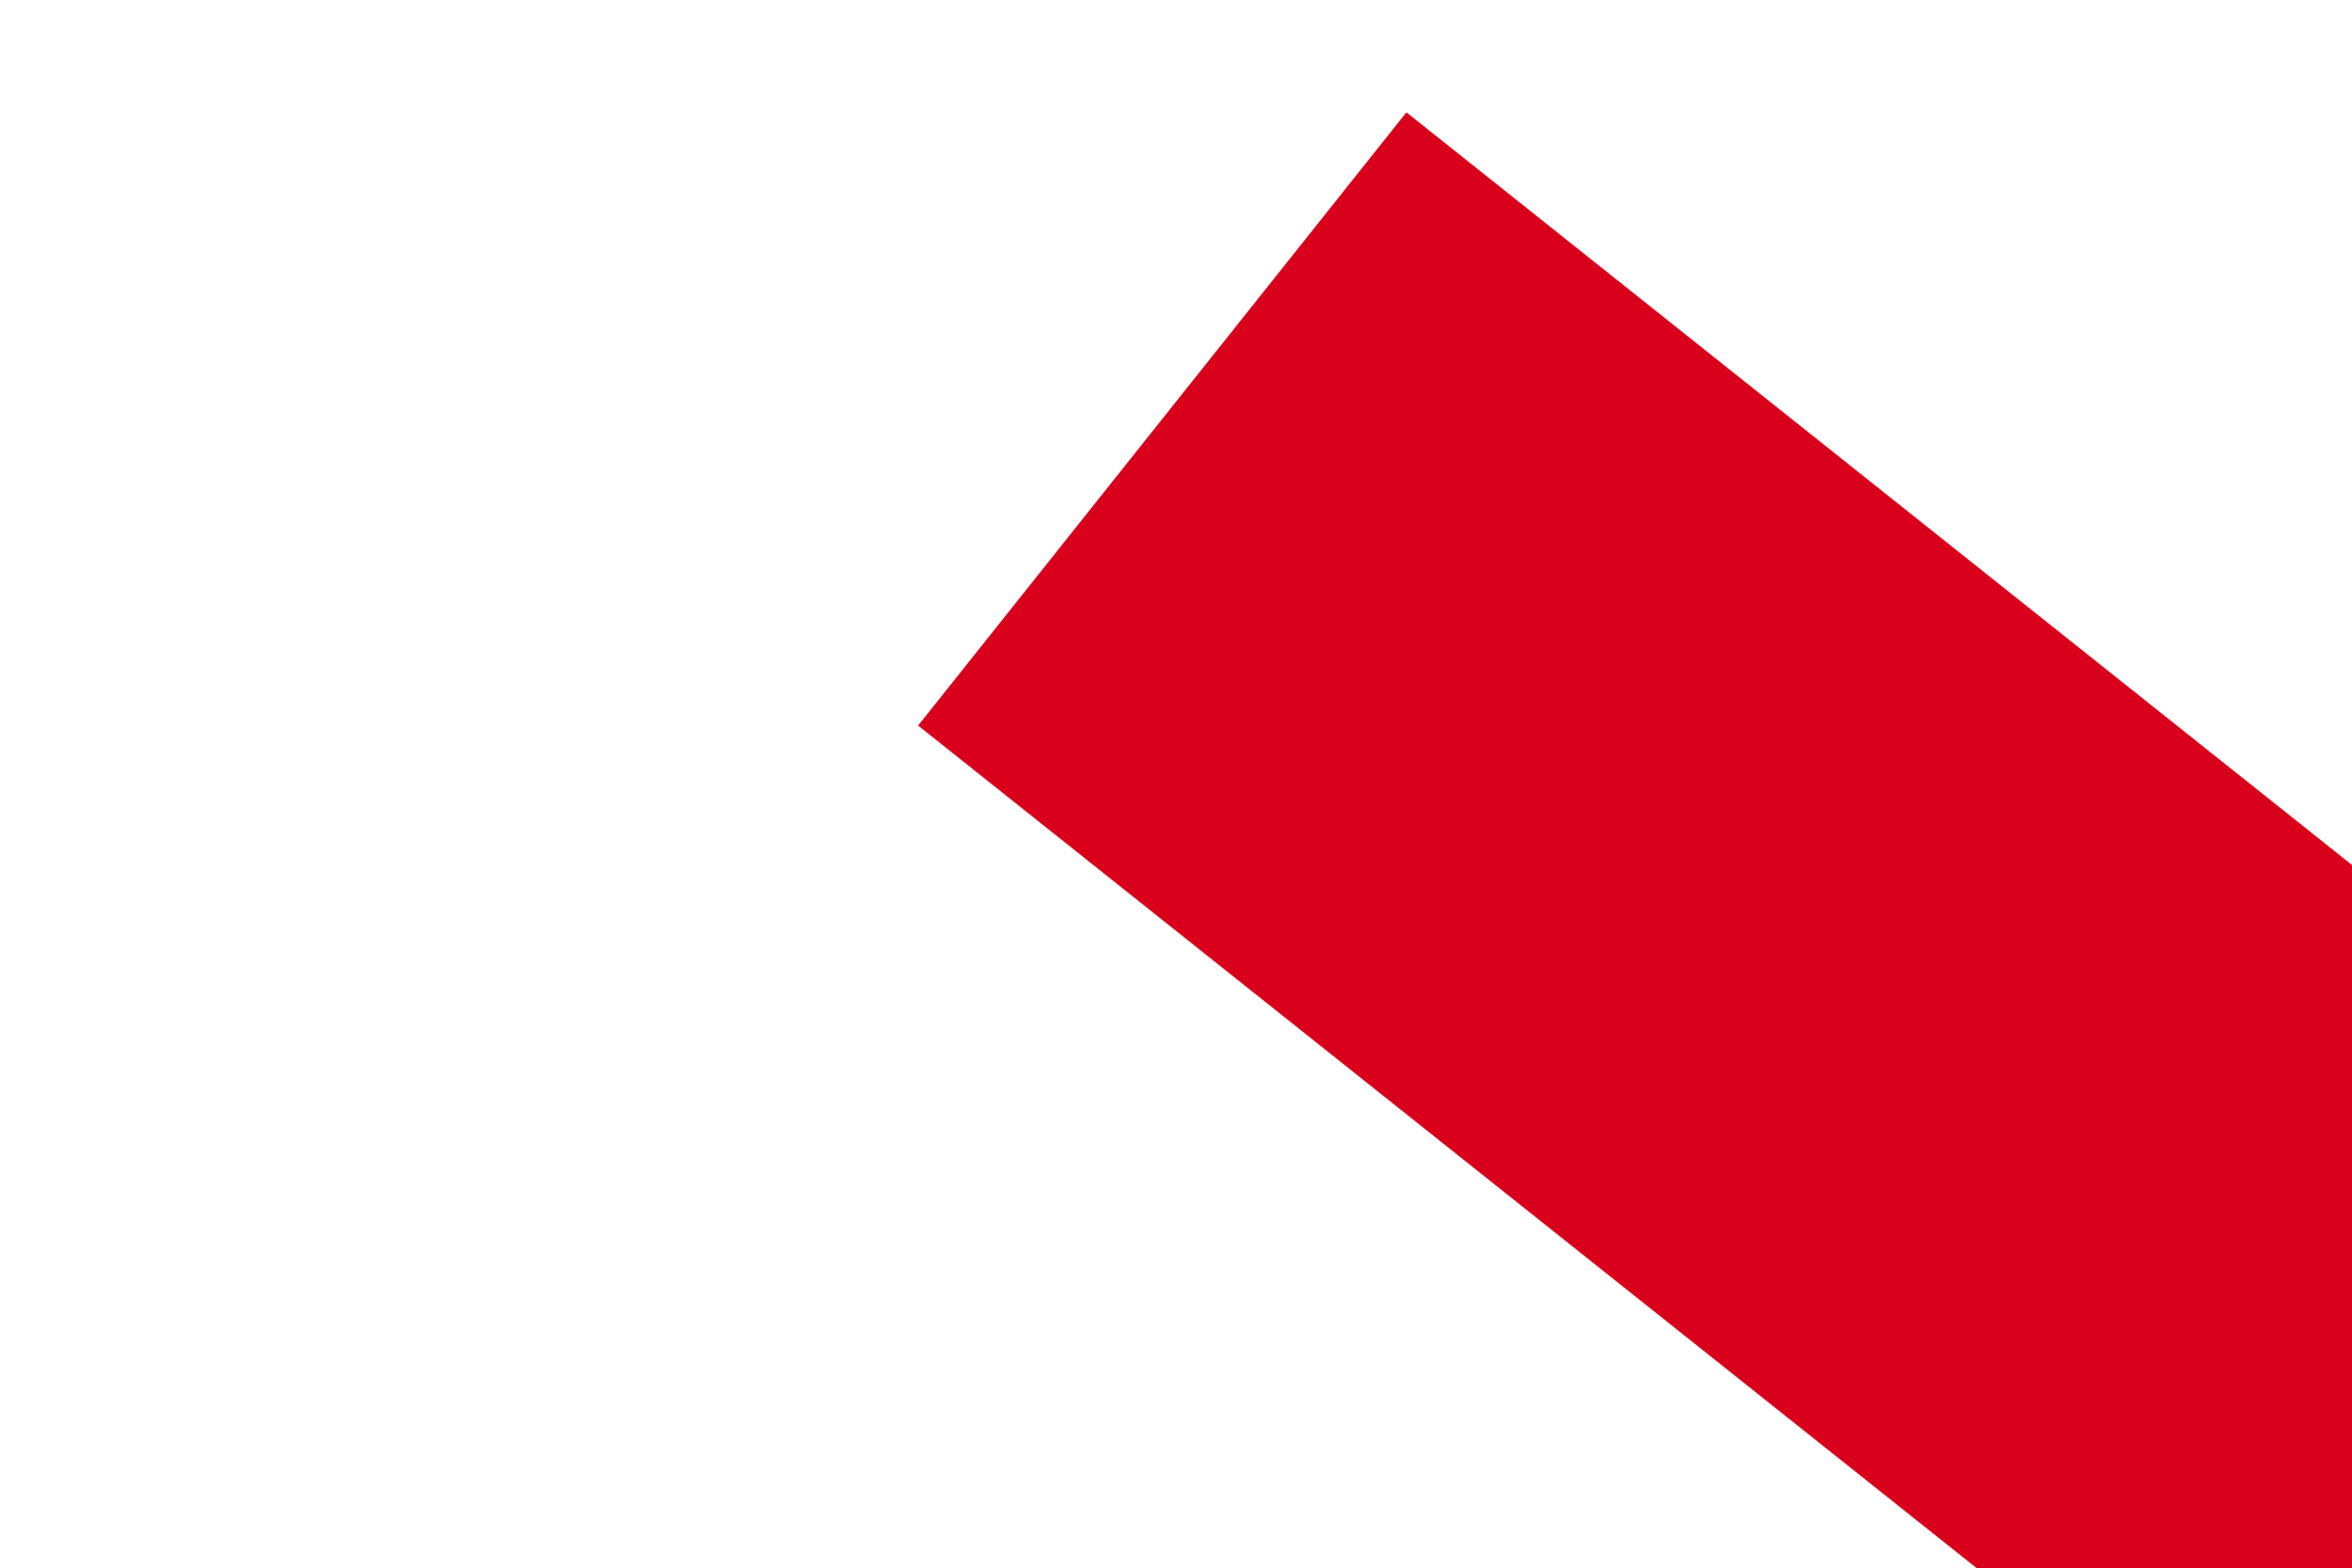
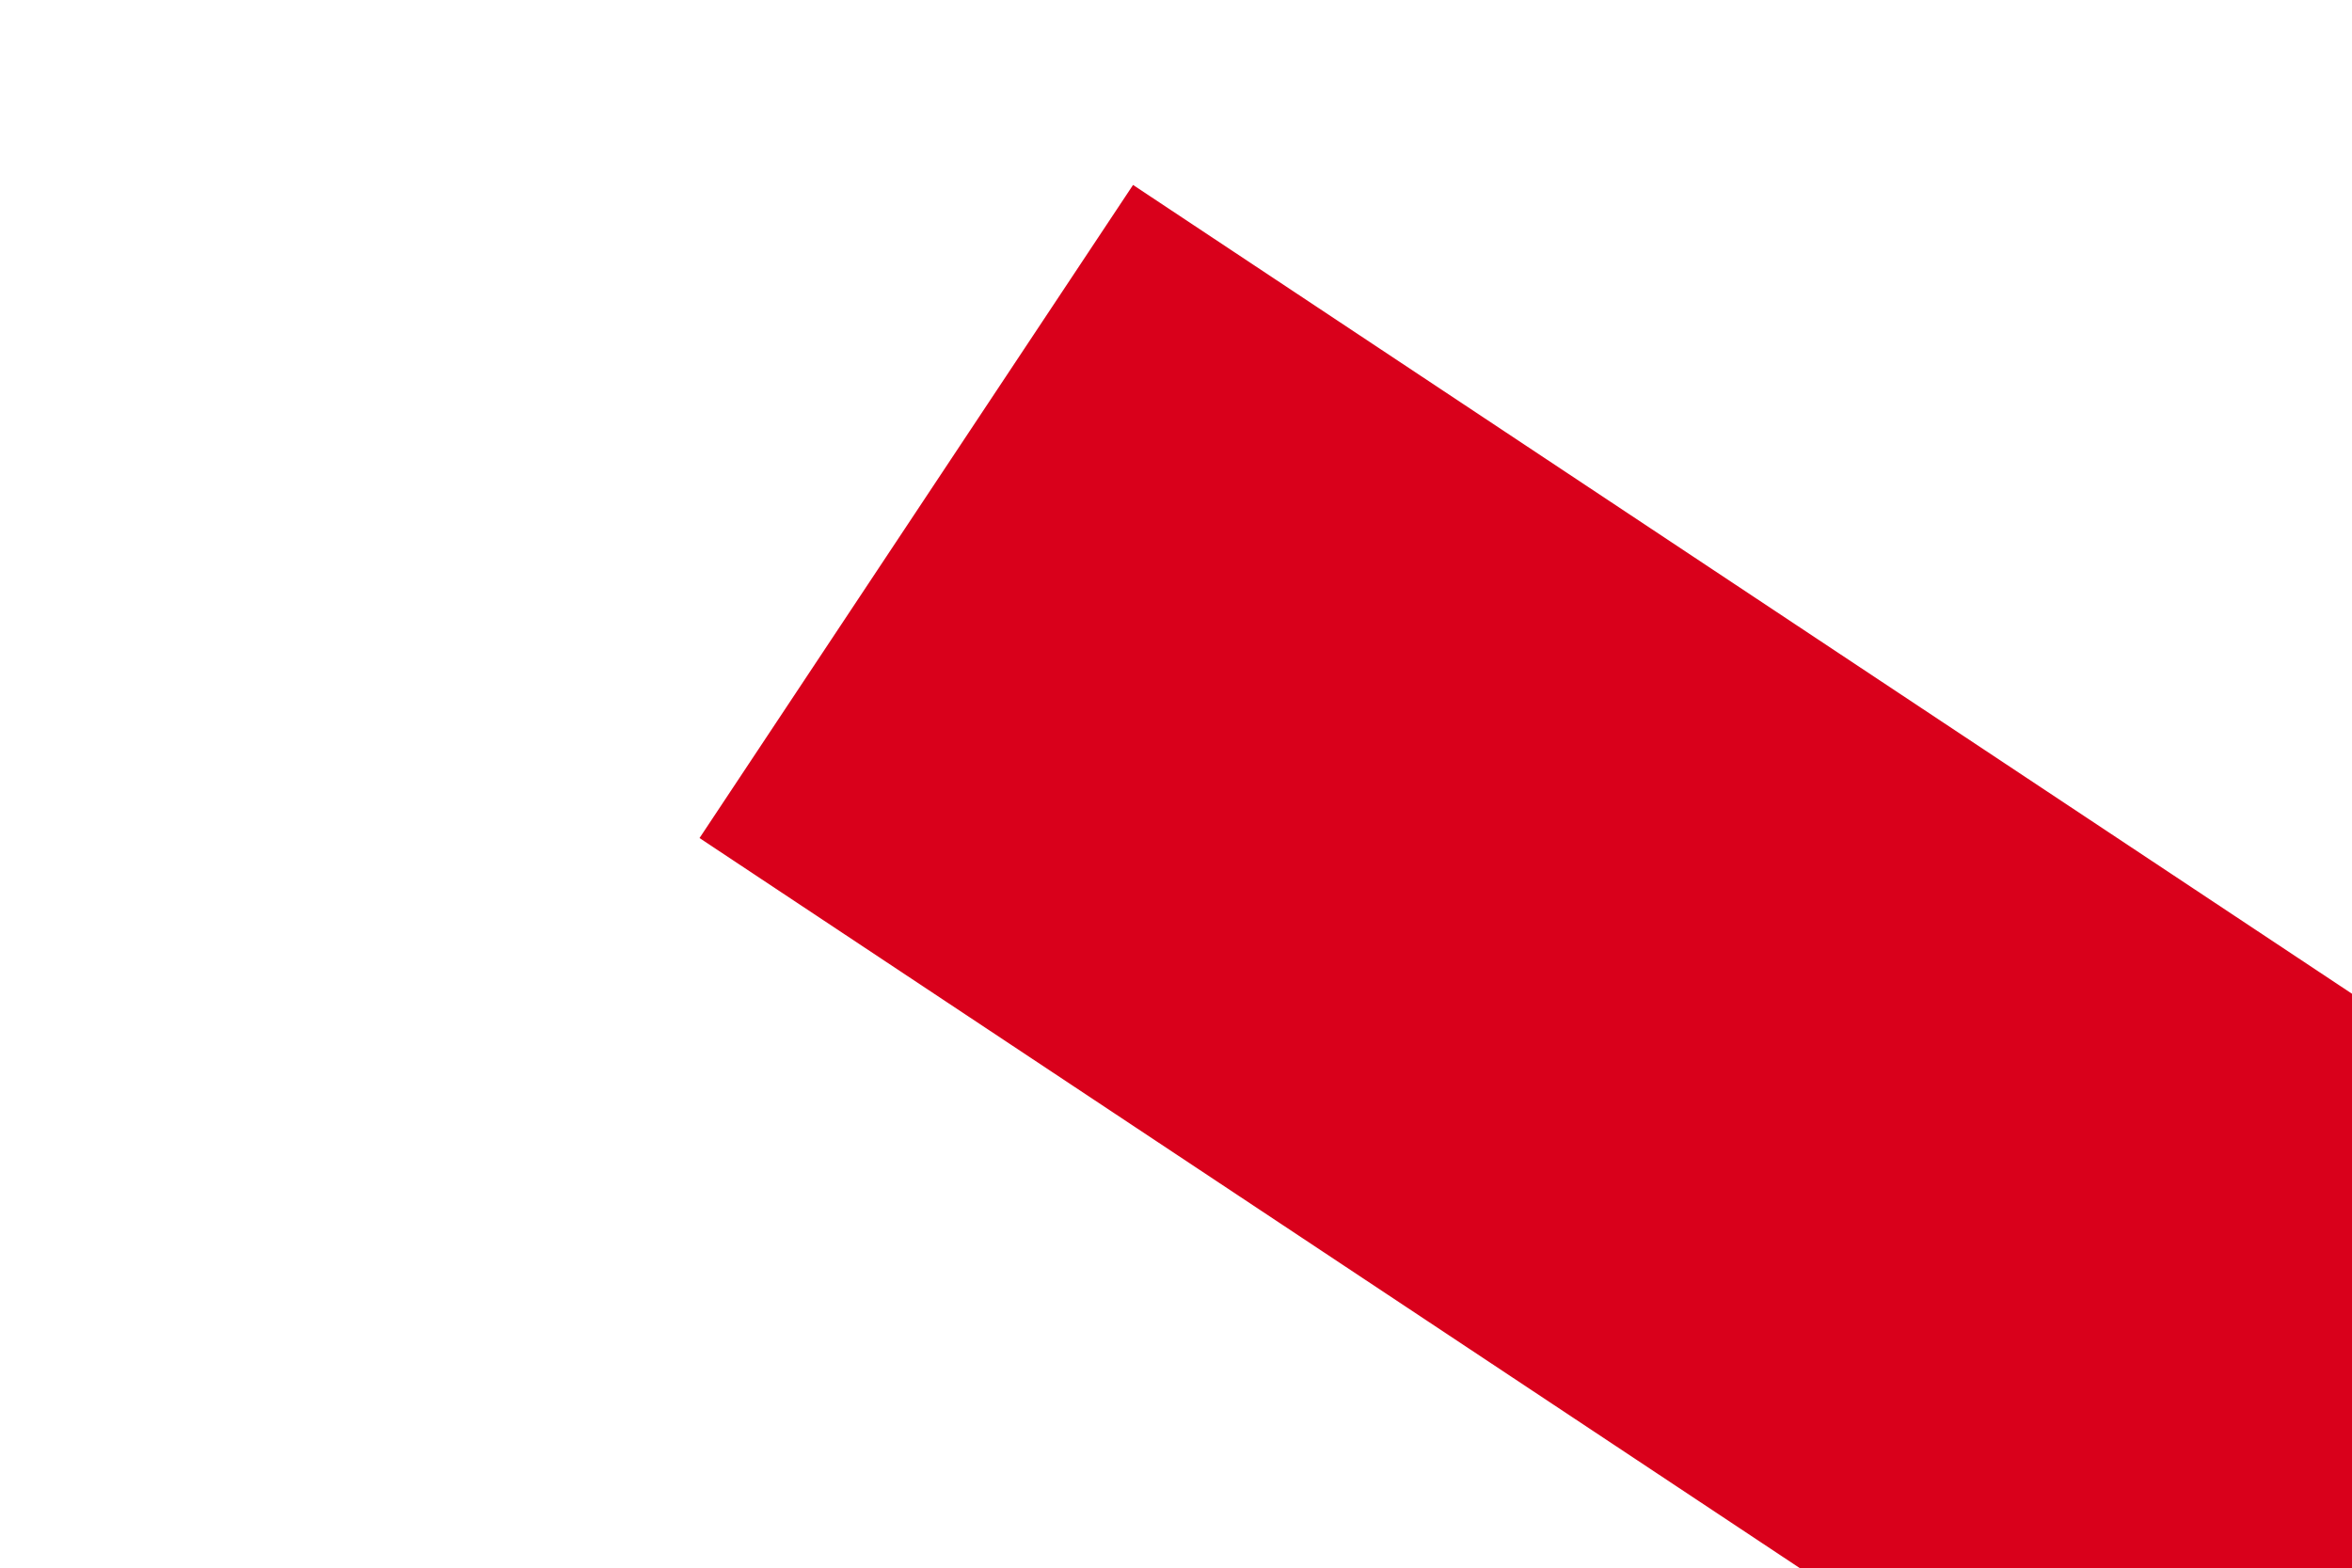
- <svg xmlns="http://www.w3.org/2000/svg" version="1.1" width="6px" height="4px" preserveAspectRatio="xMinYMid meet" viewBox="618 631  6 2">
-   <path d="M 671 658.6  L 678 651  L 671 643.4  L 671 658.6  Z " fill-rule="nonzero" fill="#d9001b" stroke="none" transform="matrix(0.7823445 0.622846 -0.622846 0.7823445 546.0782 -260.6648 )" />
-   <path d="M 614 651  L 672 651  " stroke-width="2" stroke="#d9001b" fill="none" transform="matrix(0.7823445 0.622846 -0.622846 0.7823445 546.0782 -260.6648 )" />
+ <svg xmlns="http://www.w3.org/2000/svg" version="1.1" width="6px" height="4px" preserveAspectRatio="xMinYMid meet" viewBox="452 477  6 2">
+   <path d="M 506 502.6  L 513 495  L 506 487.4  L 506 502.6  Z " fill-rule="nonzero" fill="#d9001b" stroke="none" transform="matrix(0.833205 0.5529642 -0.5529642 0.833205 353.9457 -183.4123 )" />
+   <path d="M 449 495  L 507 495  " stroke-width="2" stroke="#d9001b" fill="none" transform="matrix(0.833205 0.5529642 -0.5529642 0.833205 353.9457 -183.4123 )" />
</svg>
